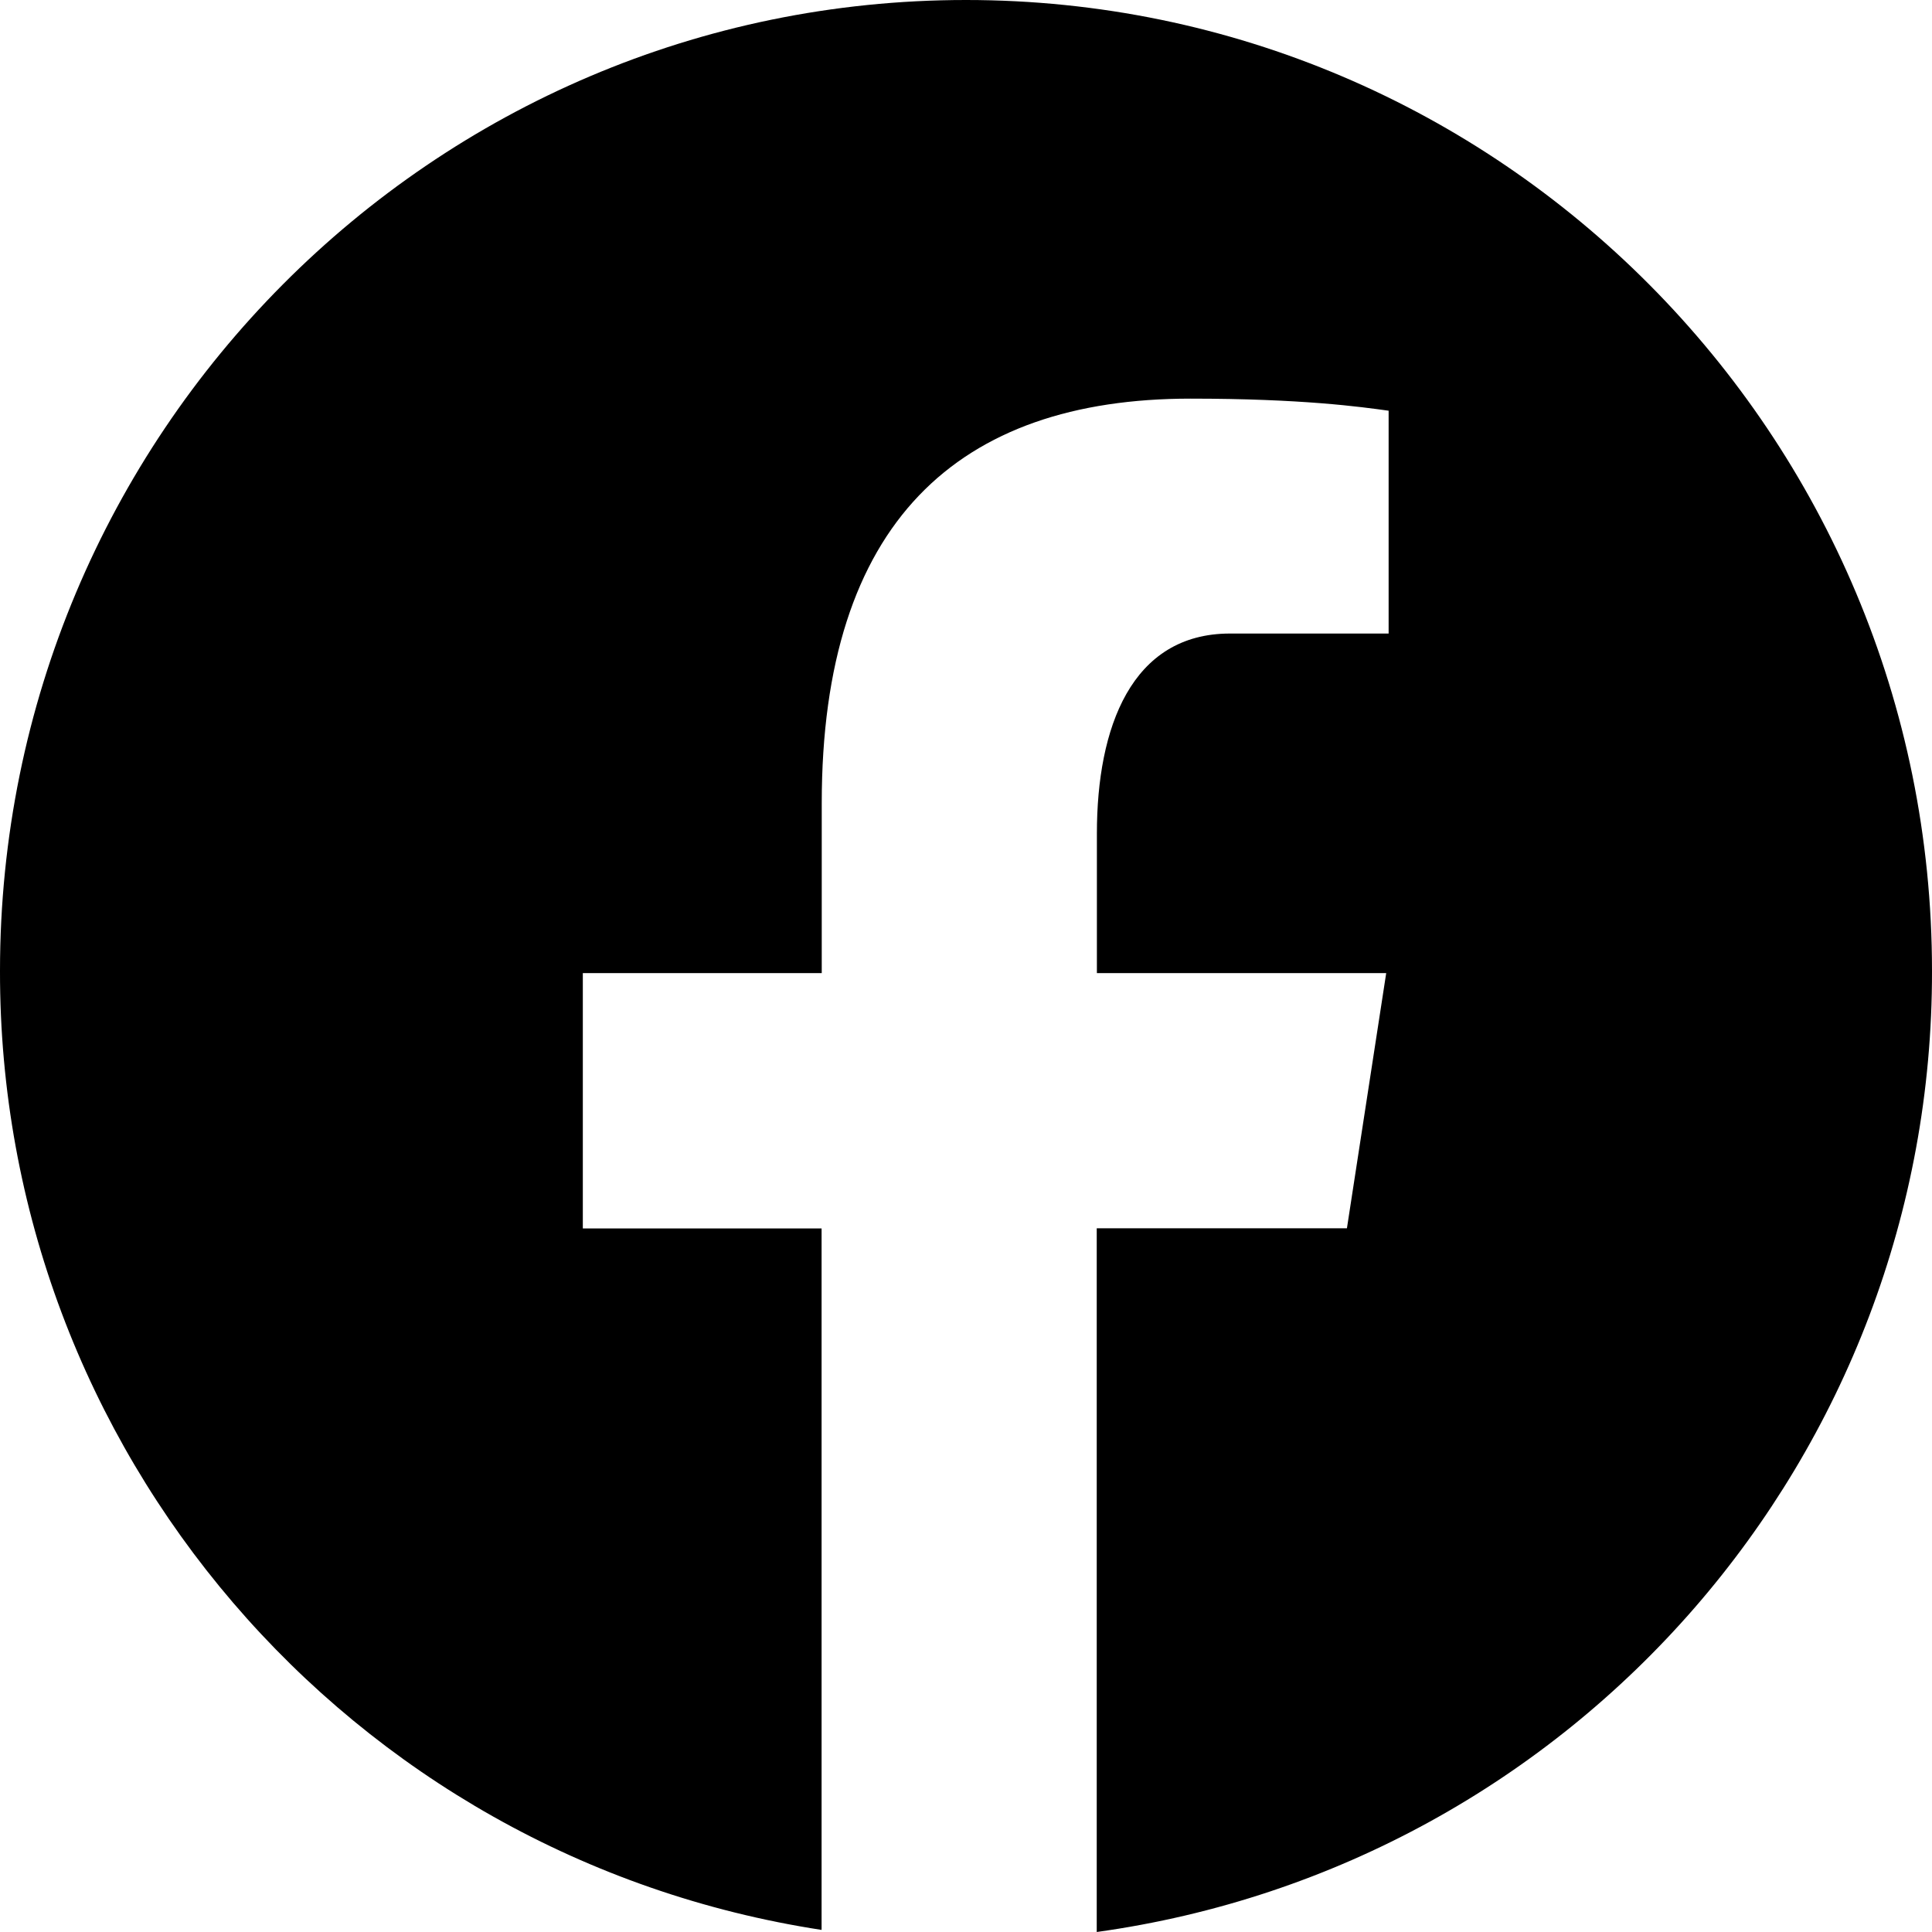
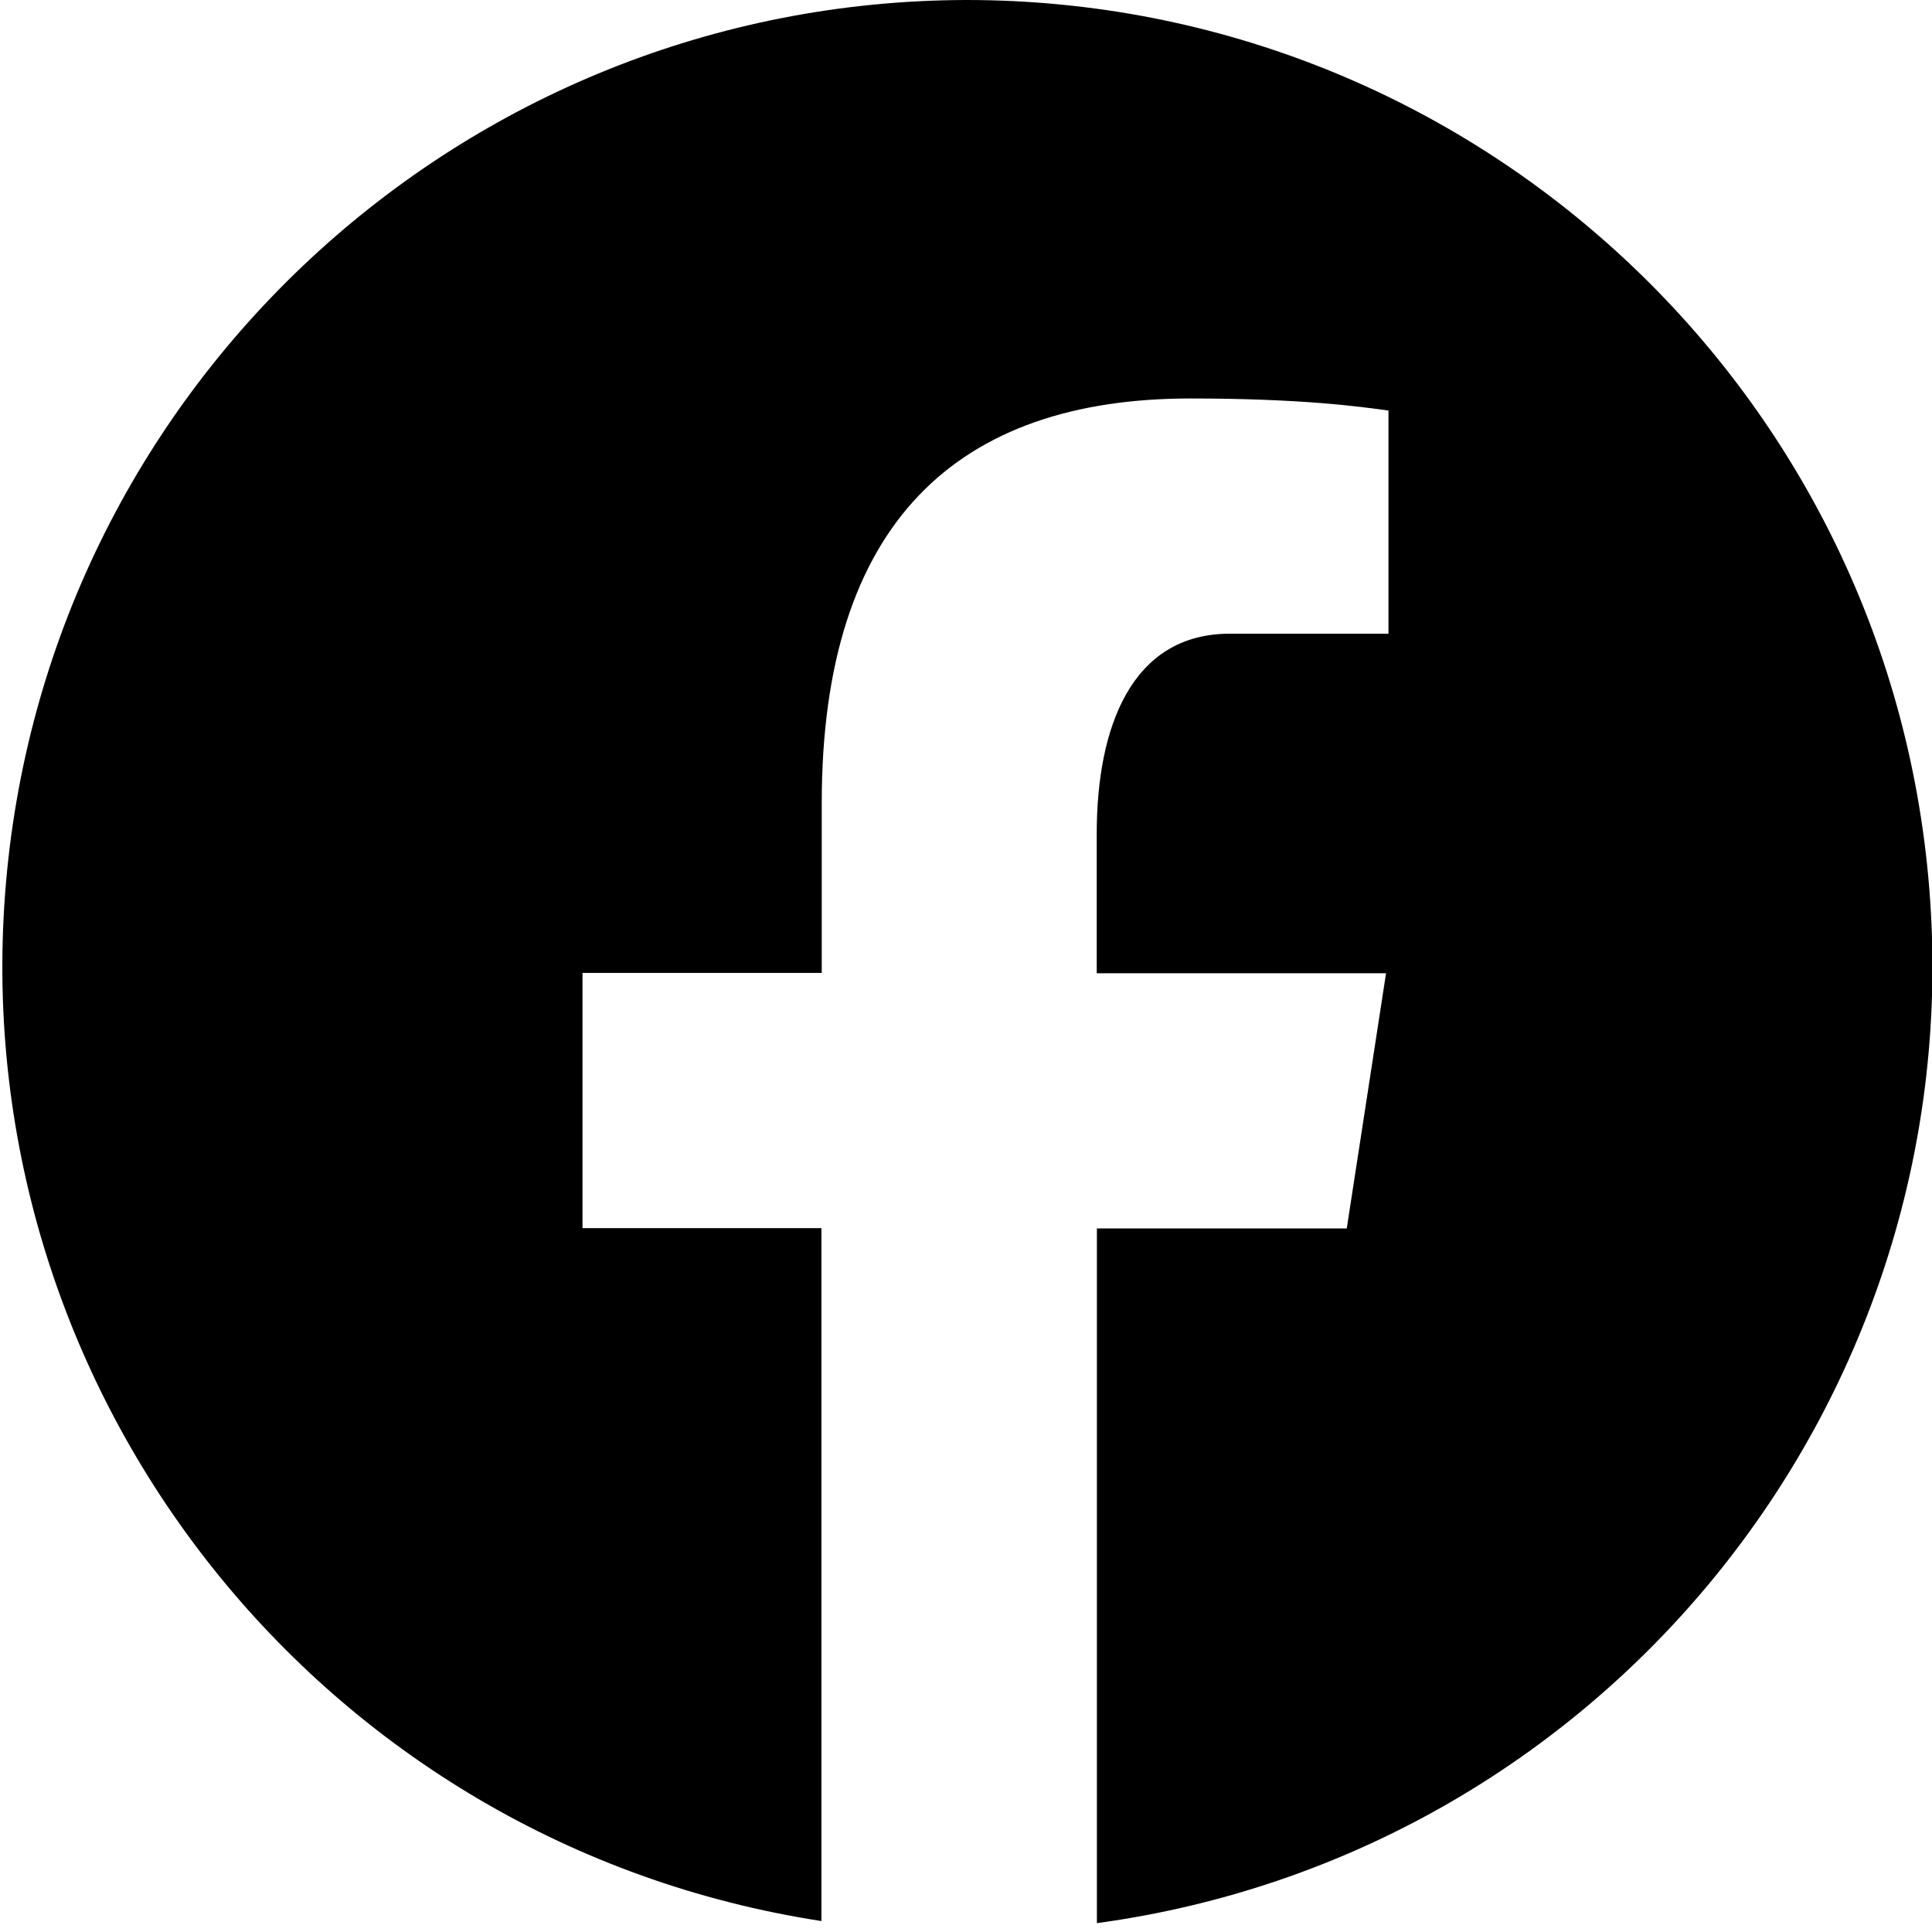
<svg xmlns="http://www.w3.org/2000/svg" width="12" height="12" focusable="false" viewBox="0 0 12 12">
-   <path fill="currentColor" d="M6 0C2.686 0 0 2.7 0 6.03a6.017 6.017 0 005.103 5.957V7.63H3.62V6.044h1.484V4.989c0-1.746.847-2.513 2.29-2.513.693 0 1.058.051 1.231.075v1.384H7.64c-.613 0-.827.584-.827 1.242v.867H8.61l-.244 1.585H6.812V12A6.017 6.017 0 0012 6.03C12 2.7 9.314 0 6 0z" />
+   <path fill="currentColor" d="M6 0a6 6 0 01.813 11.945V7.63h1.552l.244-1.585H6.812v-.867c0-.658.214-1.242.827-1.242h.985V2.55c-.173-.024-.538-.075-1.23-.075-1.444 0-2.29.767-2.29 2.513v1.055H3.618v1.585h1.484v4.304A6.001 6.001 0 016 0z" />
</svg>
